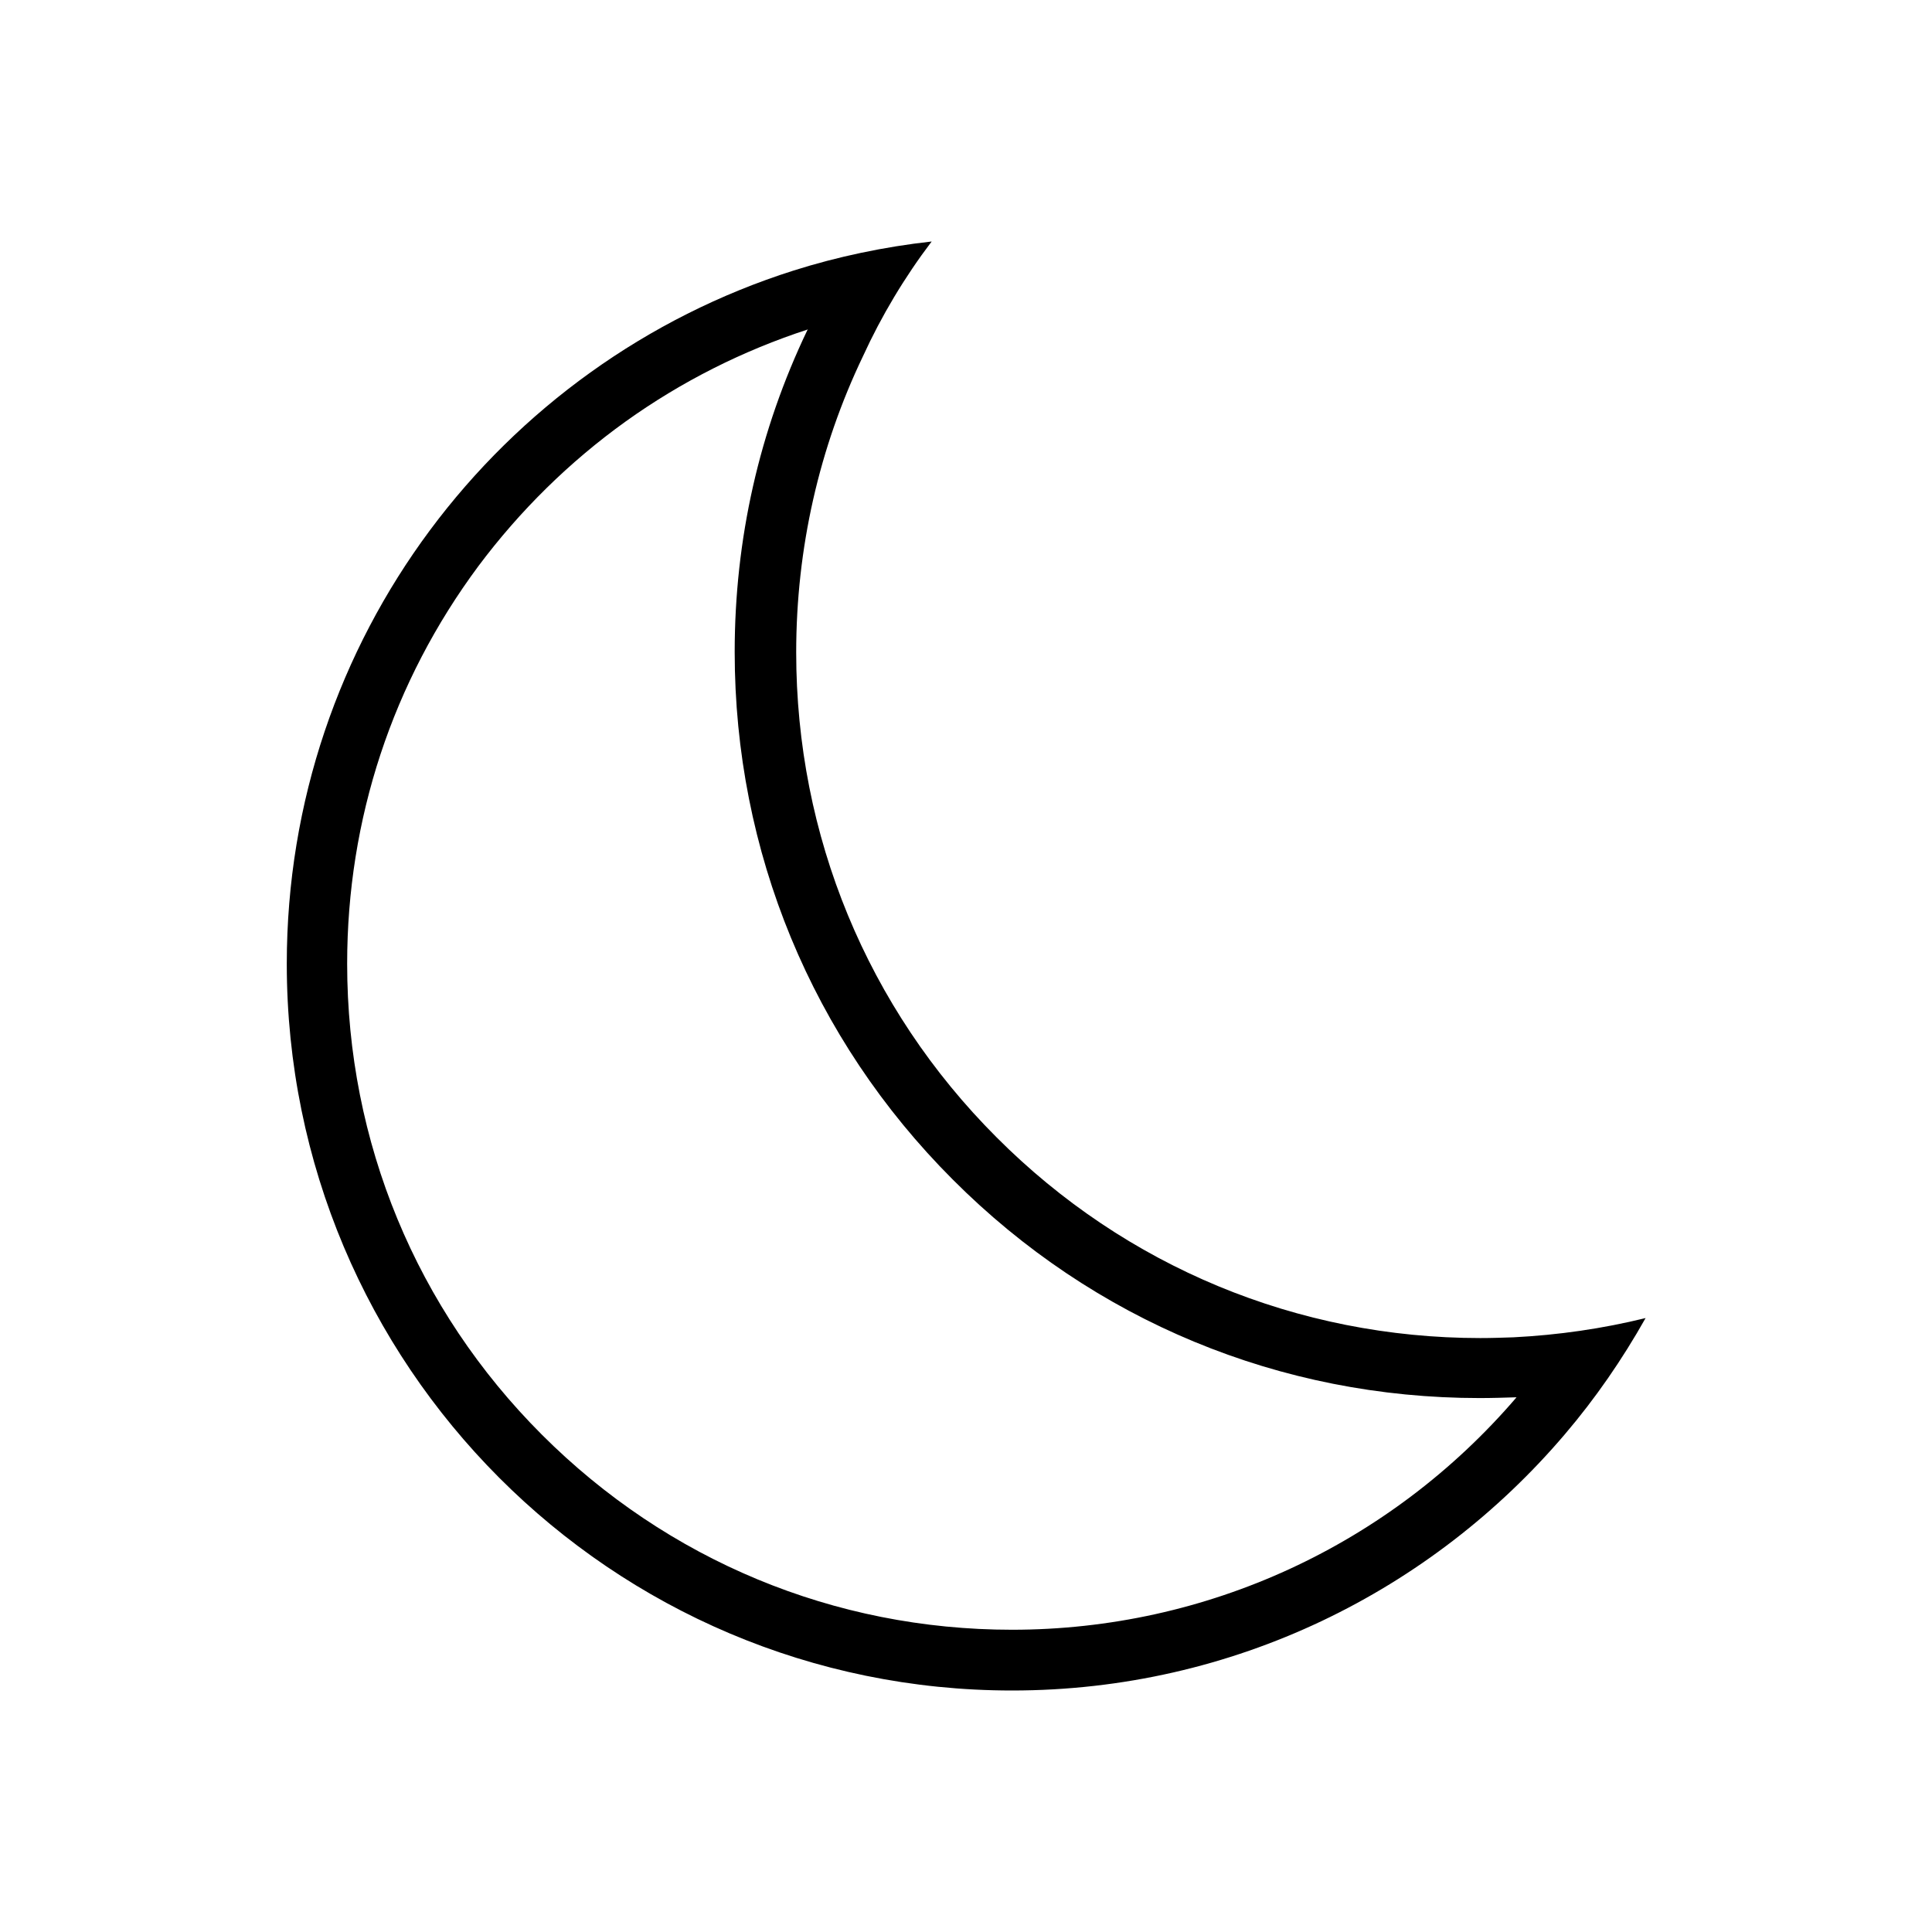
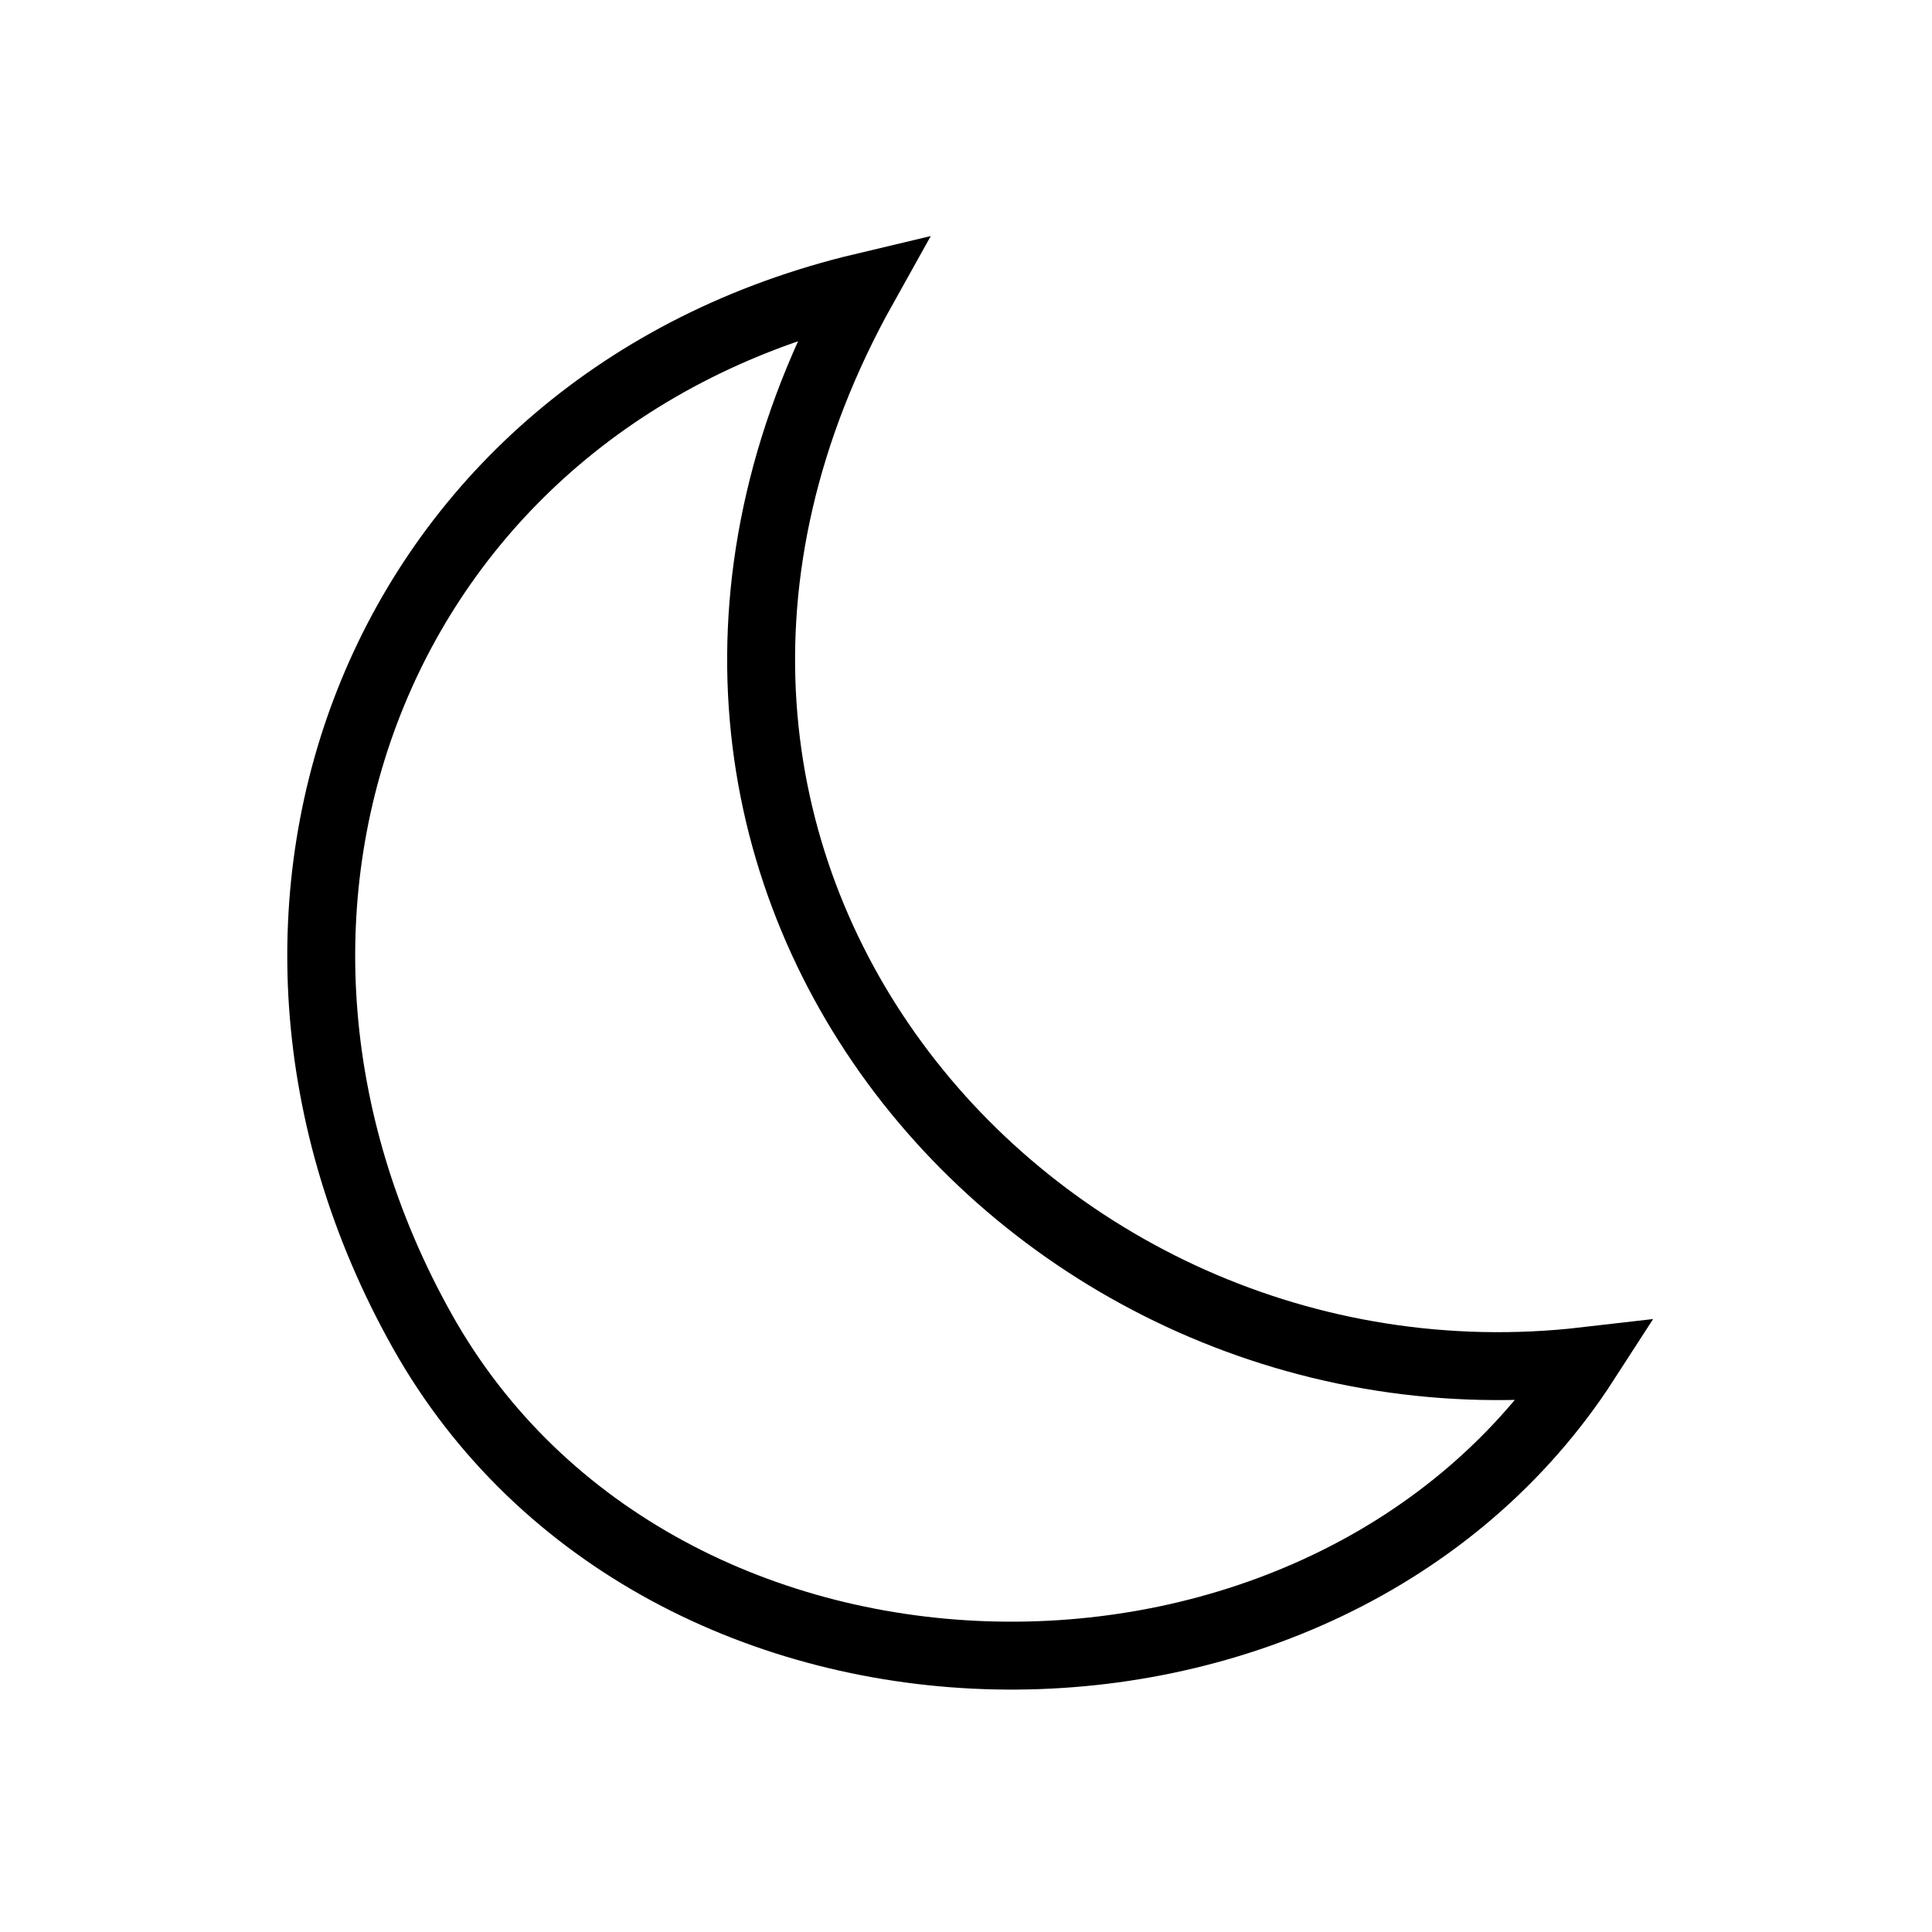
- <svg xmlns="http://www.w3.org/2000/svg" viewBox="0 0 512 512" xml:space="preserve">
-   <path d="M214.1 87.3s0 .1-.1.1c-12.8 26.7-19.3 55.5-19.3 85.4 0 52.8 20.5 102.5 57.8 139.8 37.3 37.4 86.8 57.9 139.6 57.9 3.2 0 6.4-.1 9.6-.2h.2c-33.6 39.2-82.2 61.6-133.7 61.6-47.1 0-91.3-18.4-124.6-51.7C110.3 346.9 92 302.6 92 255.4c0-38.3 12-74.7 34.8-105.4 11-14.7 24.1-27.6 39-38.3 14.8-10.6 31.1-18.8 48.3-24.4M246.9 64c-12.6 1.4-24.9 4-36.6 7.7C132.4 96.4 76 169.3 76 255.4 76 361.8 162 448 268.2 448c58.7 0 111.2-26.4 146.5-67.9 8.1-9.5 15.2-19.8 21.4-30.8-11.4 2.8-23.1 4.5-35 5.1-2.9.1-5.9.2-8.8.2-48.4 0-94-18.9-128.2-53.2-34.3-34.3-53.1-80-53.1-128.5 0-27.6 6.1-54.3 17.7-78.5 4.9-10.7 11-20.9 18.2-30.4z" />
+ <svg xmlns="http://www.w3.org/2000/svg" viewBox="0 0 512 512" xml:space="preserve" version="1.1" id="svg58179">
+   <defs id="defs58183" />
+   <path style="fill:none;stroke:#000000;stroke-width:18;paint-order:stroke markers fill;stop-color:#000000" d="M 228.818,76.046 C 100.916,106.447 48.853,240.336 111.894,352.73 c 63.041,112.393 239.671,114.262 308.304,7.964 C 272.1,377.855 144.011,227.865 228.818,76.046 Z" id="path58302" />
</svg>
